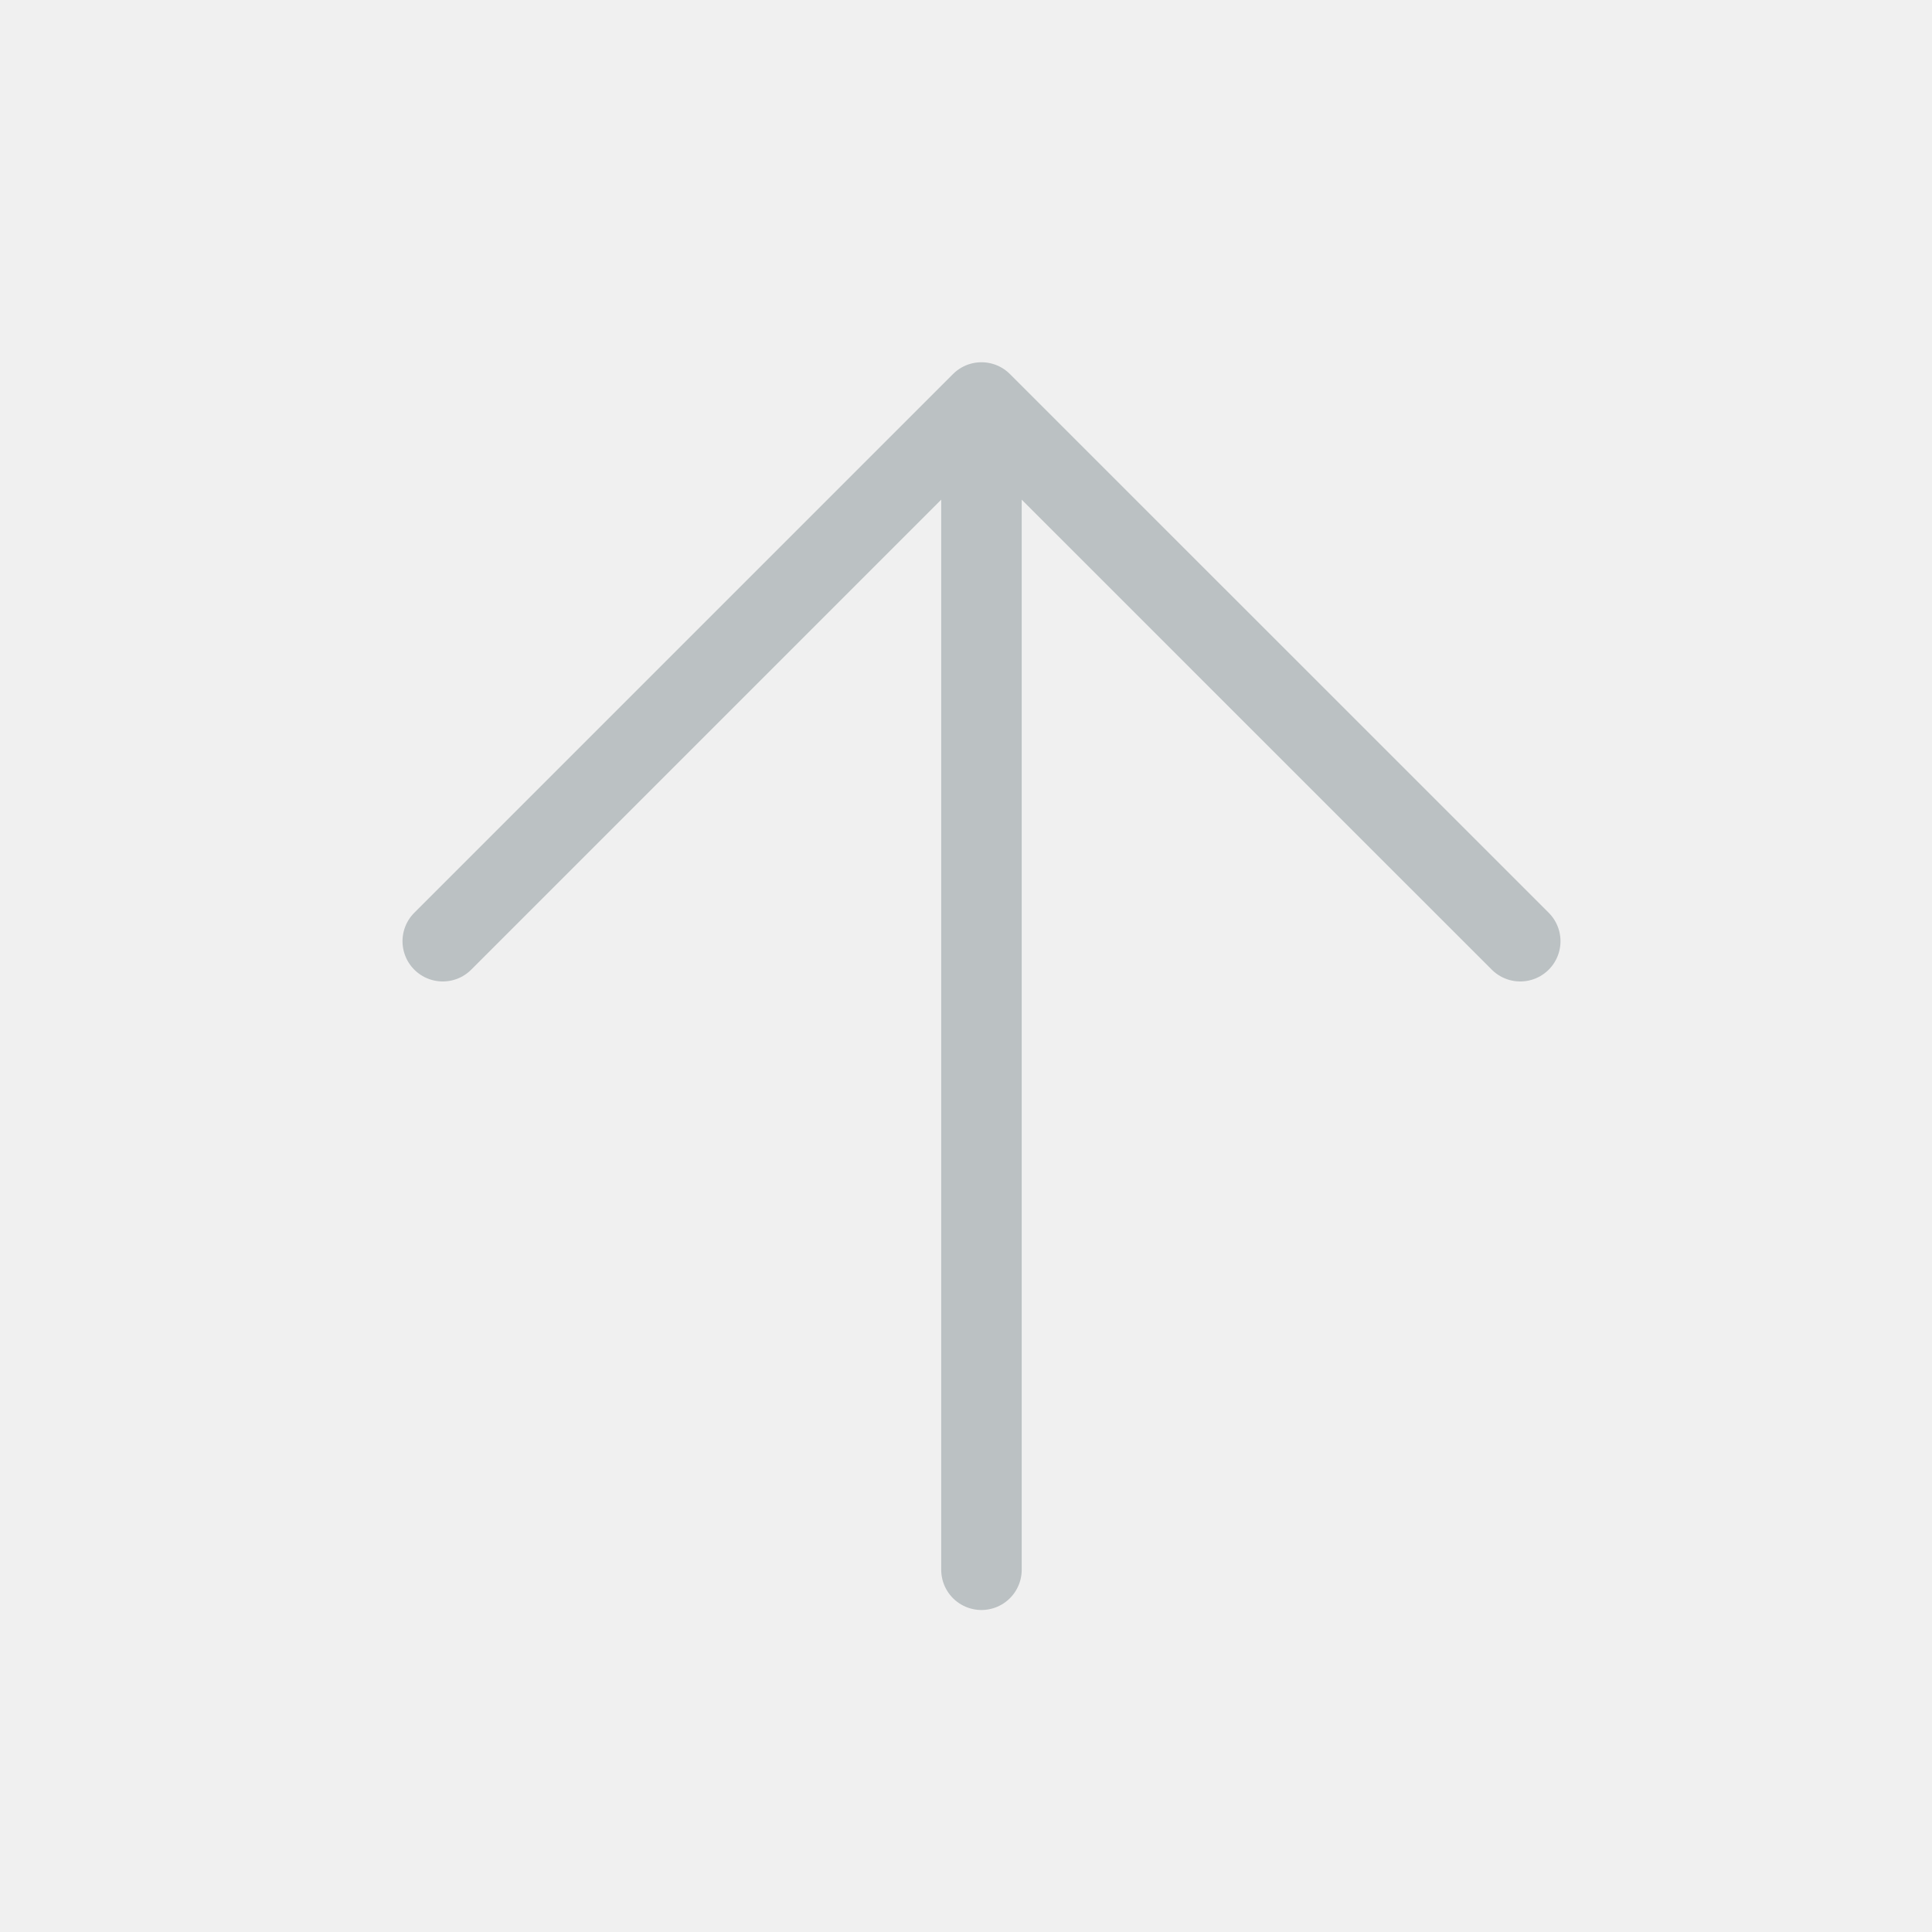
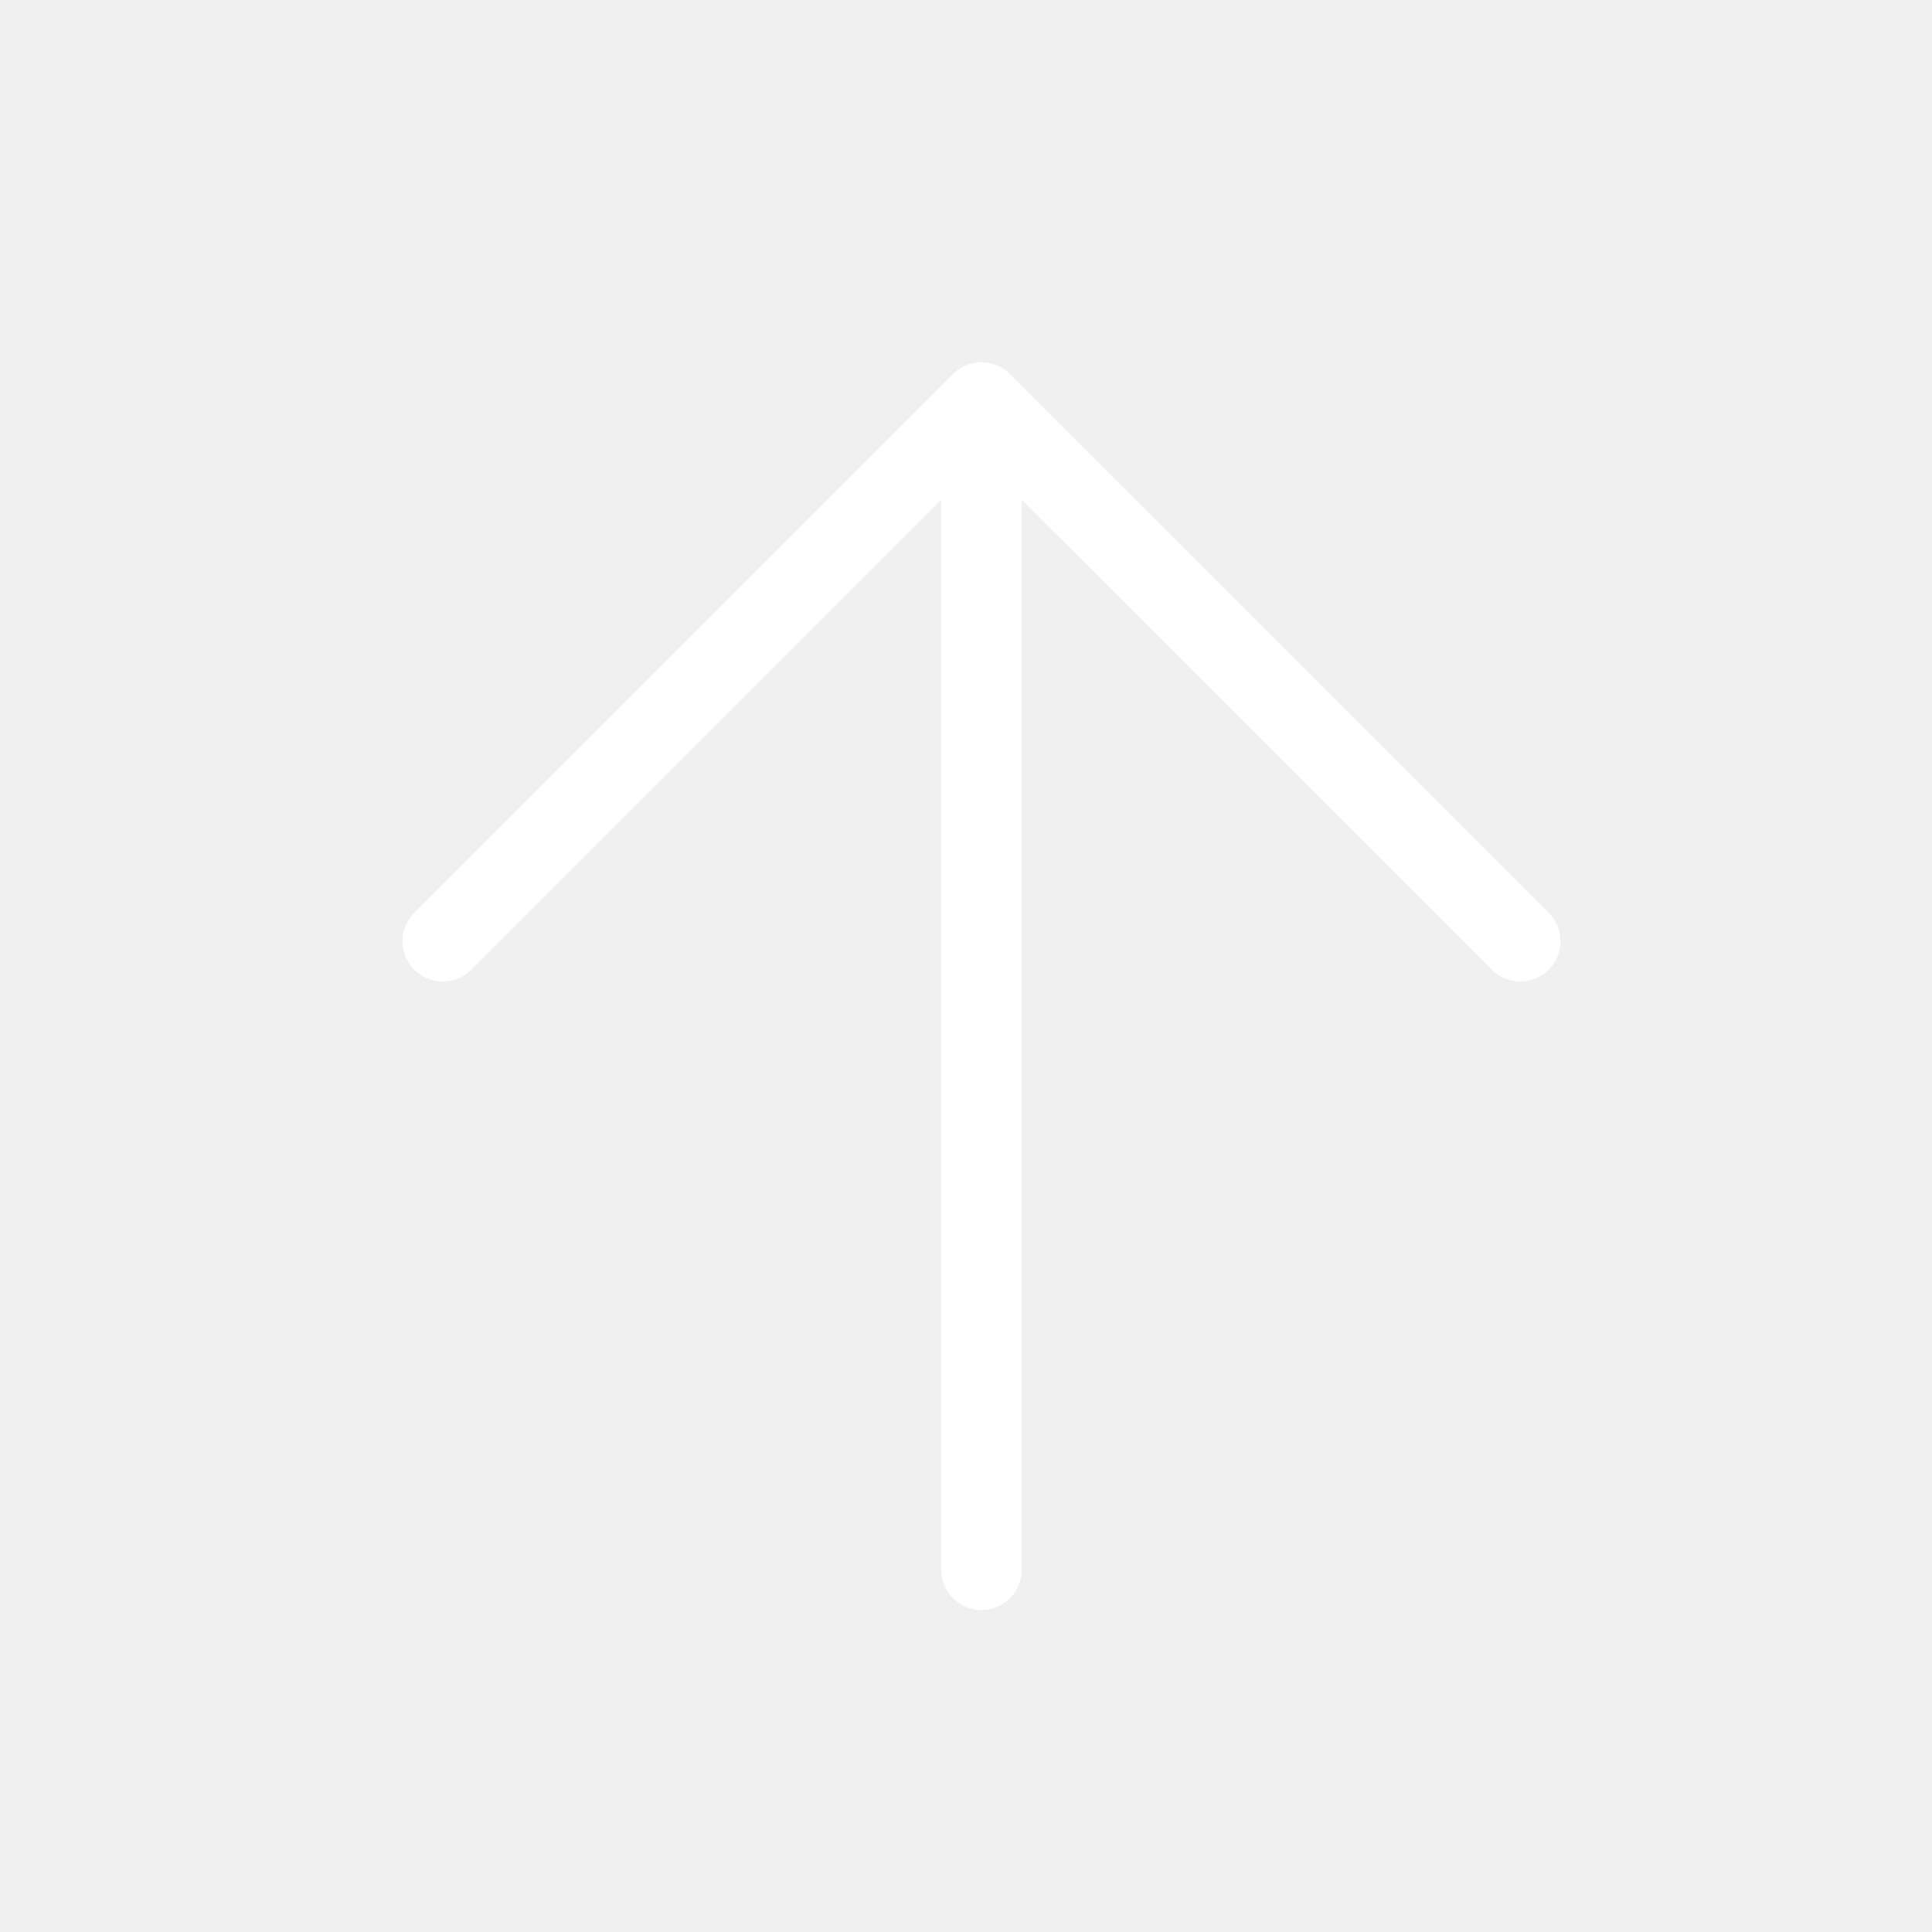
<svg xmlns="http://www.w3.org/2000/svg" width="24" height="24" viewBox="0 0 24 24" fill="none">
-   <path d="M5.5 11.692L12.192 5L18.885 11.692M12.192 5.929V19.5" stroke="#BBC1C3" stroke-linecap="round" stroke-linejoin="round" />
+   <path d="M5.5 11.692L12.192 5L18.885 11.692M12.192 5.929V19.5" stroke="#fff" stroke-linecap="round" stroke-linejoin="round" />
</svg>
